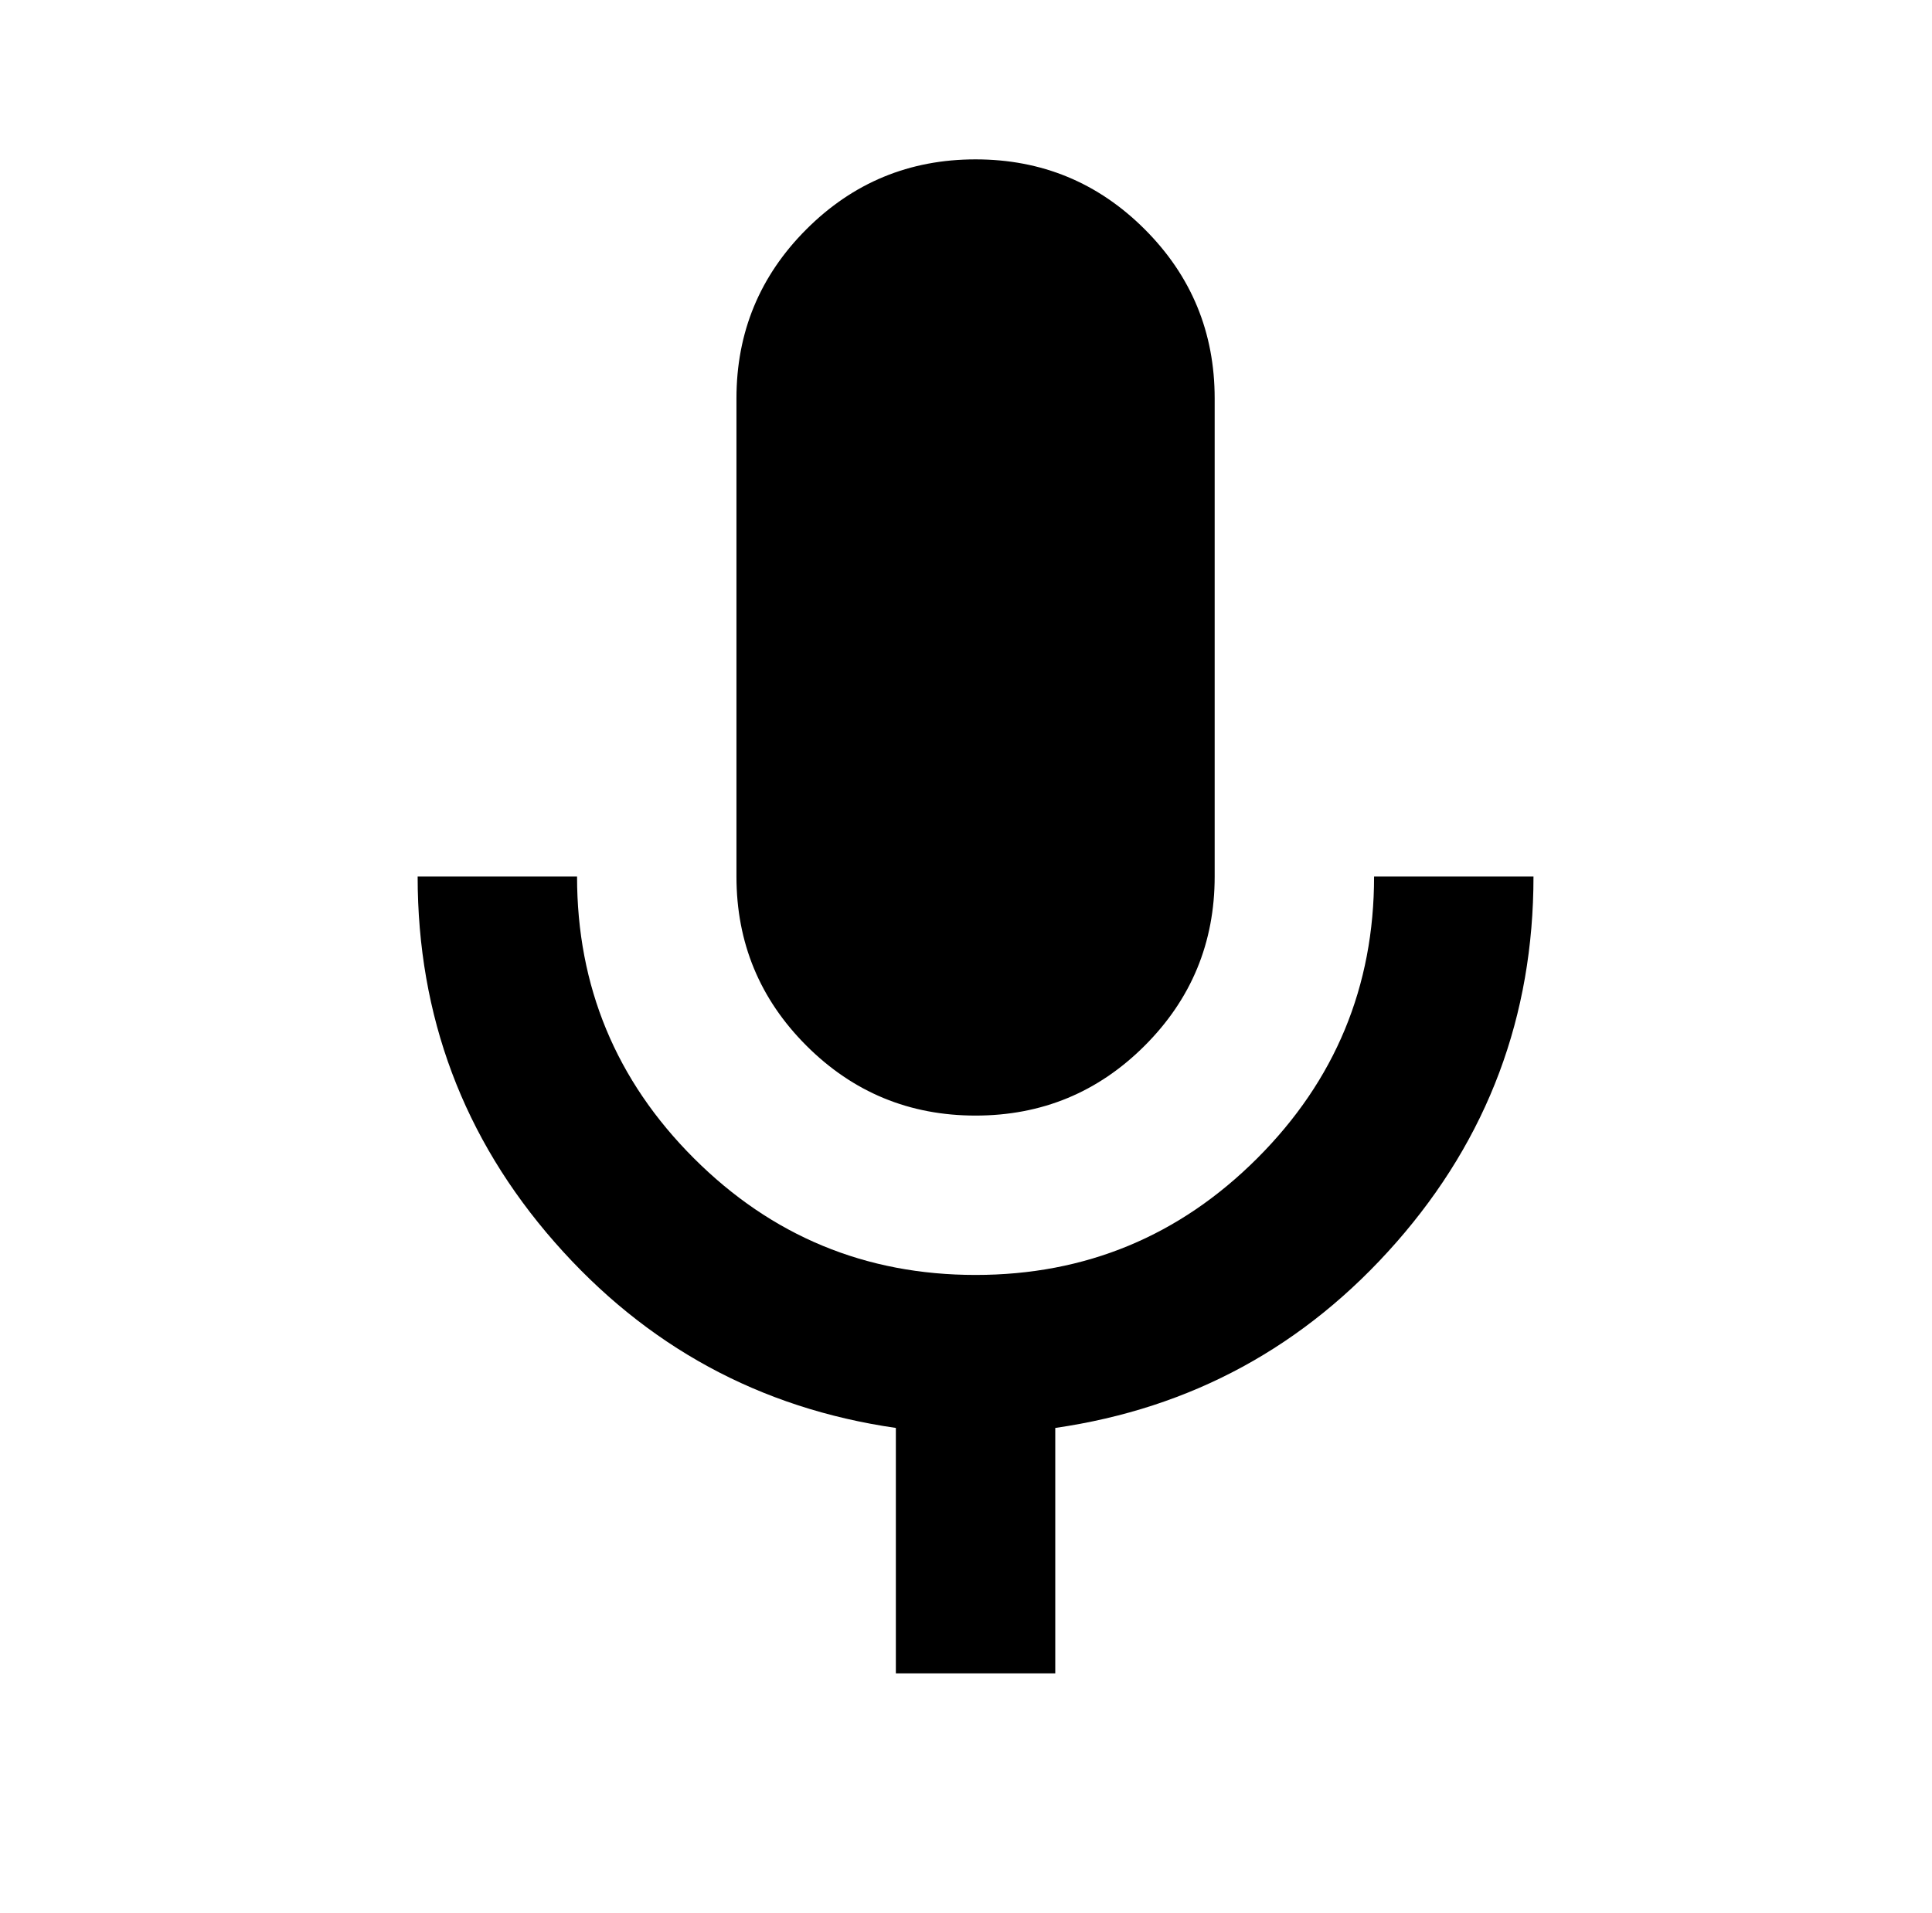
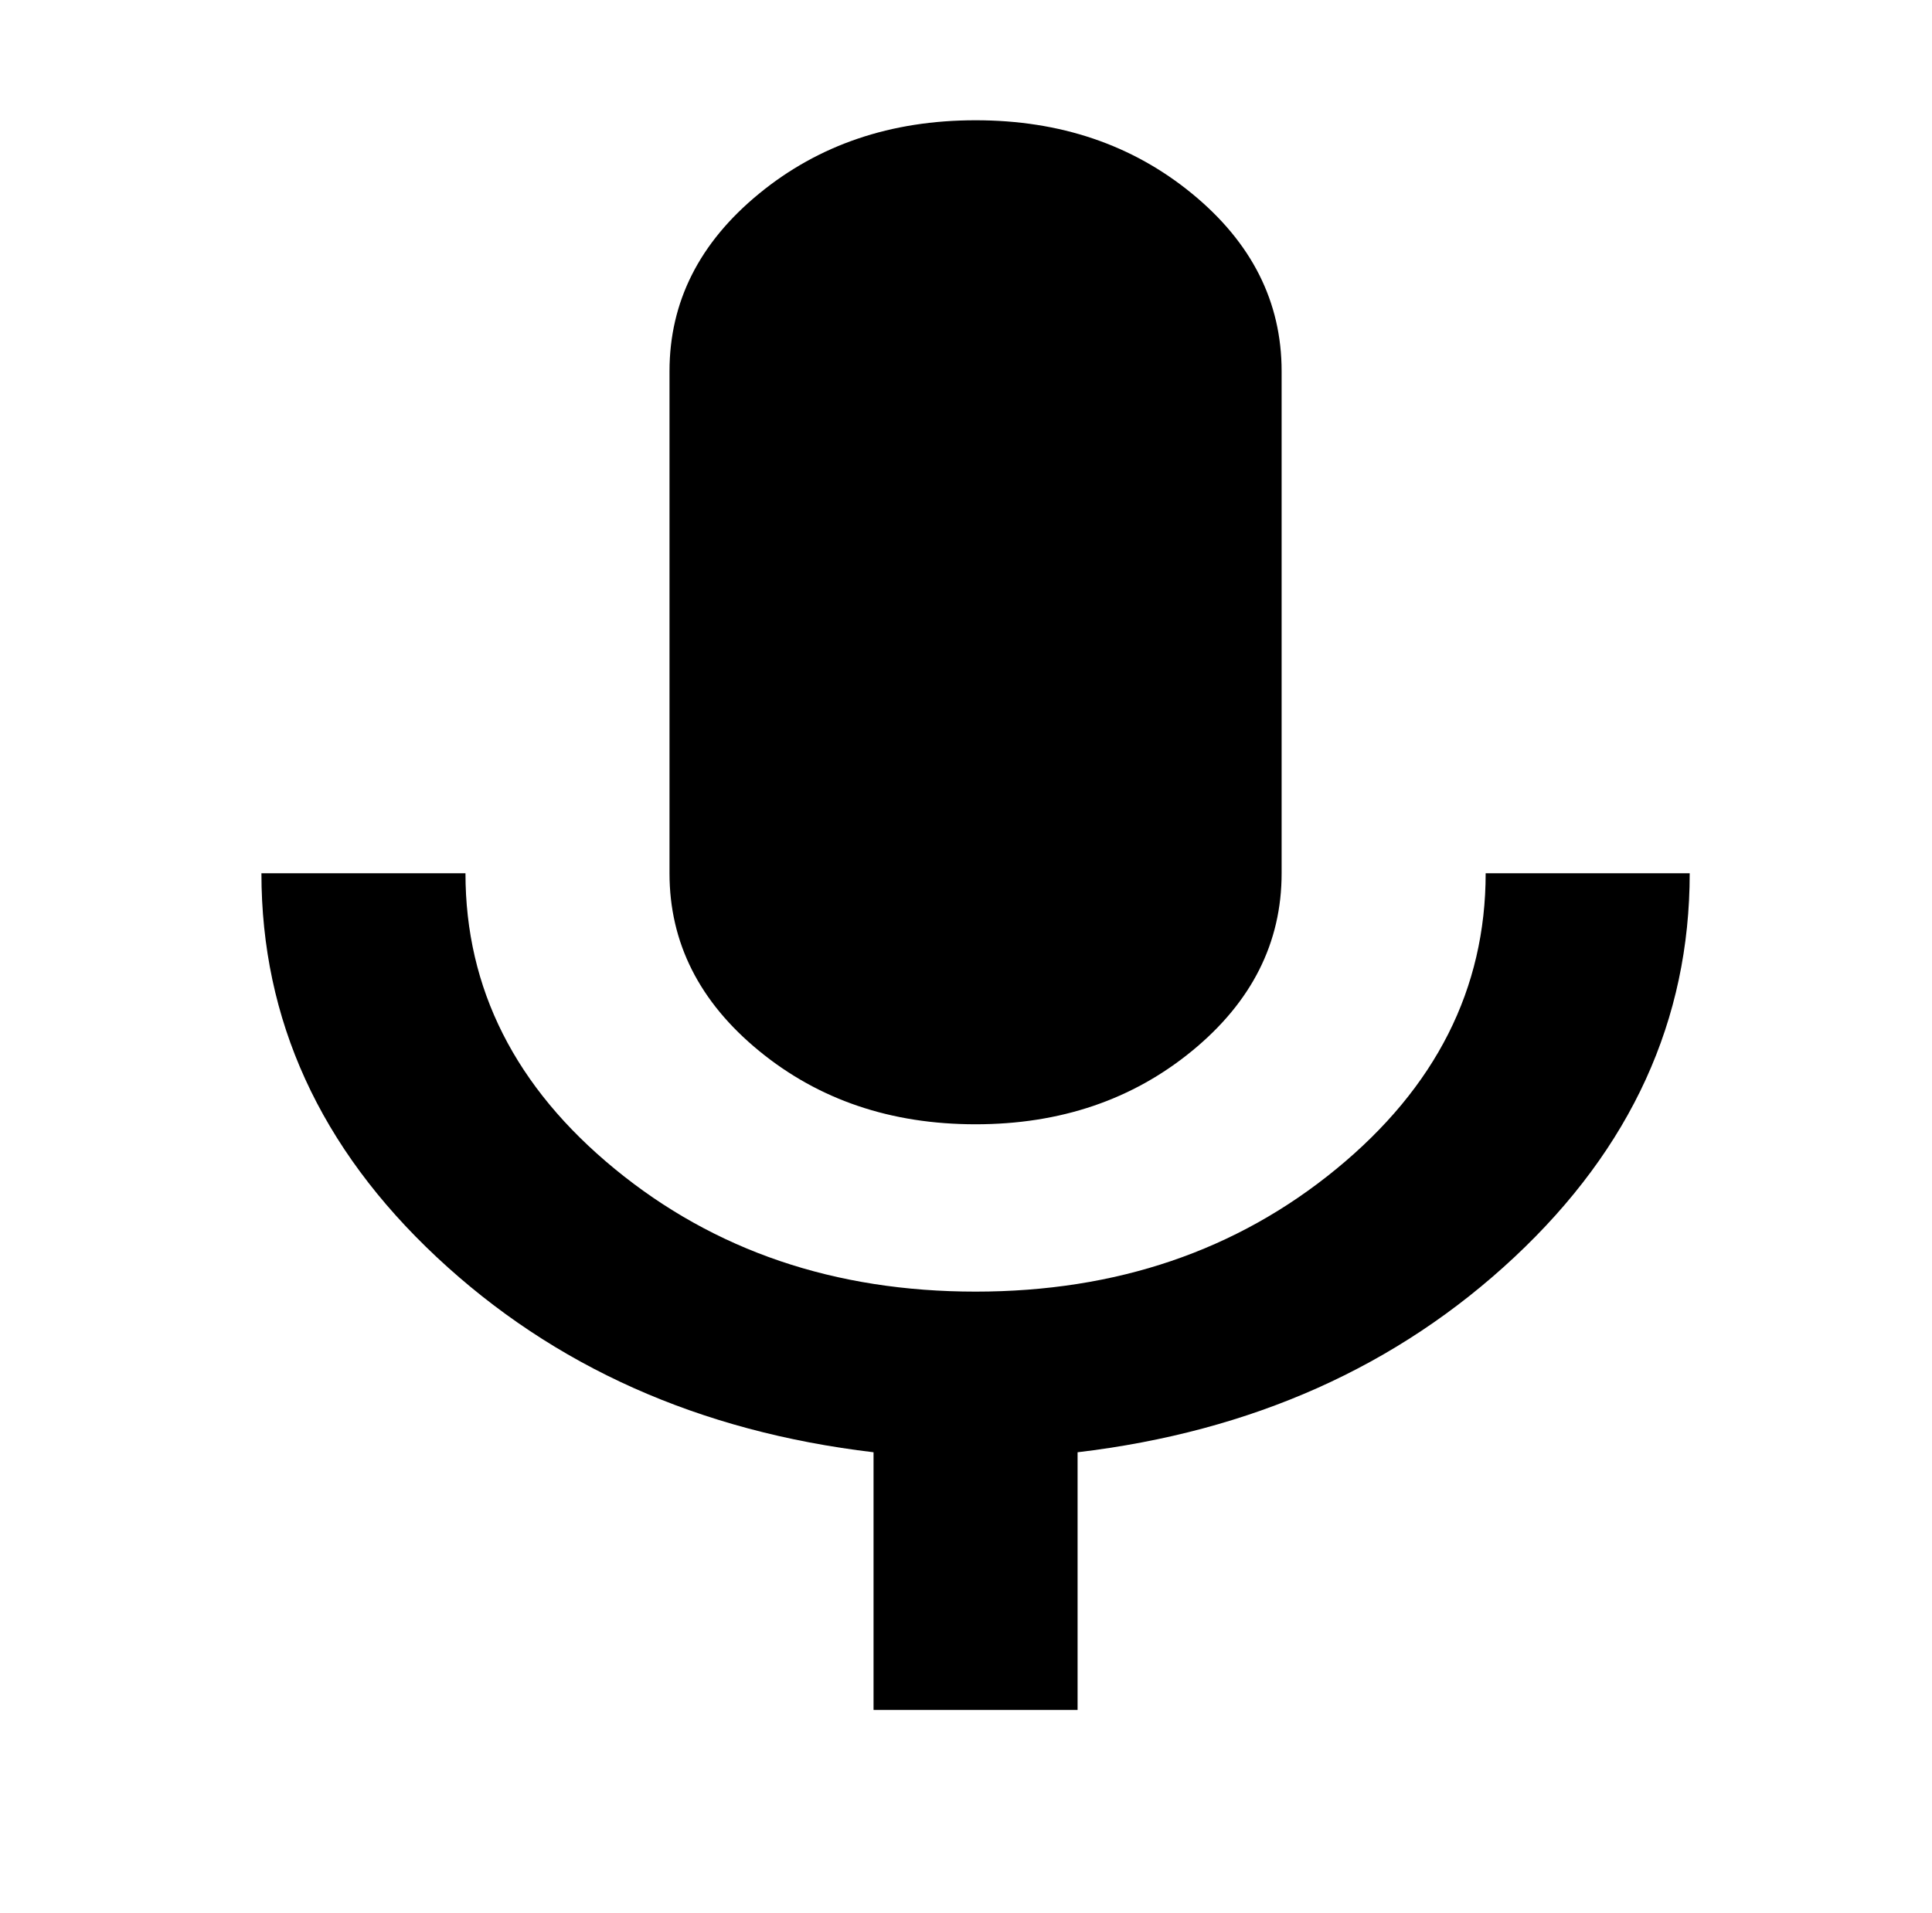
<svg xmlns="http://www.w3.org/2000/svg" version="1.1" viewBox="-10 0 1010 1000">
-   <path fill="currentColor" d="M500 583.333q-51.875 0 -88.438 -36.562t-36.562 -88.438v-250q0 -51.875 36.562 -88.438t88.438 -36.562t88.438 36.562t36.562 88.438v250q0 51.875 -36.562 88.438t-88.438 36.562zM708.333 458.333h83.334q0 109.513 -71.63 191.209 q-71.629 81.696 -178.37 97.125v128.333h-83.334v-128.333q-106.741 -15.429 -178.37 -97.125q-71.63 -81.696 -71.63 -191.209h83.334q0 86.25 61.042 147.292q61.041 61.042 147.291 61.042t147.291 -61.042q61.042 -61.042 61.042 -147.292z" />
+   <path fill="currentColor" d="M 500.000 587.885 q -66.400 0.000 -113.200 -38.391 t -46.800 -92.859 v -262.500 q 0.000 -54.469 46.800 -92.859 t 113.200 -38.391 t 113.200 38.391 t 46.800 92.859 v 262.500 q 0.000 54.469 -46.800 92.859 t -113.200 38.391 z M 766.666 456.635 h 106.668 q 0.000 114.989 -91.686 200.769 q -91.685 85.781 -228.314 101.981 v 134.750 h -106.668 v -134.750 q -136.628 -16.200 -228.314 -101.981 q -91.686 -85.781 -91.686 -200.769 h 106.668 q 0.000 90.562 78.134 154.657 q 78.132 64.094 188.532 64.094 t 188.532 -64.094 q 78.134 -64.094 78.134 -154.657 z" />
</svg>
